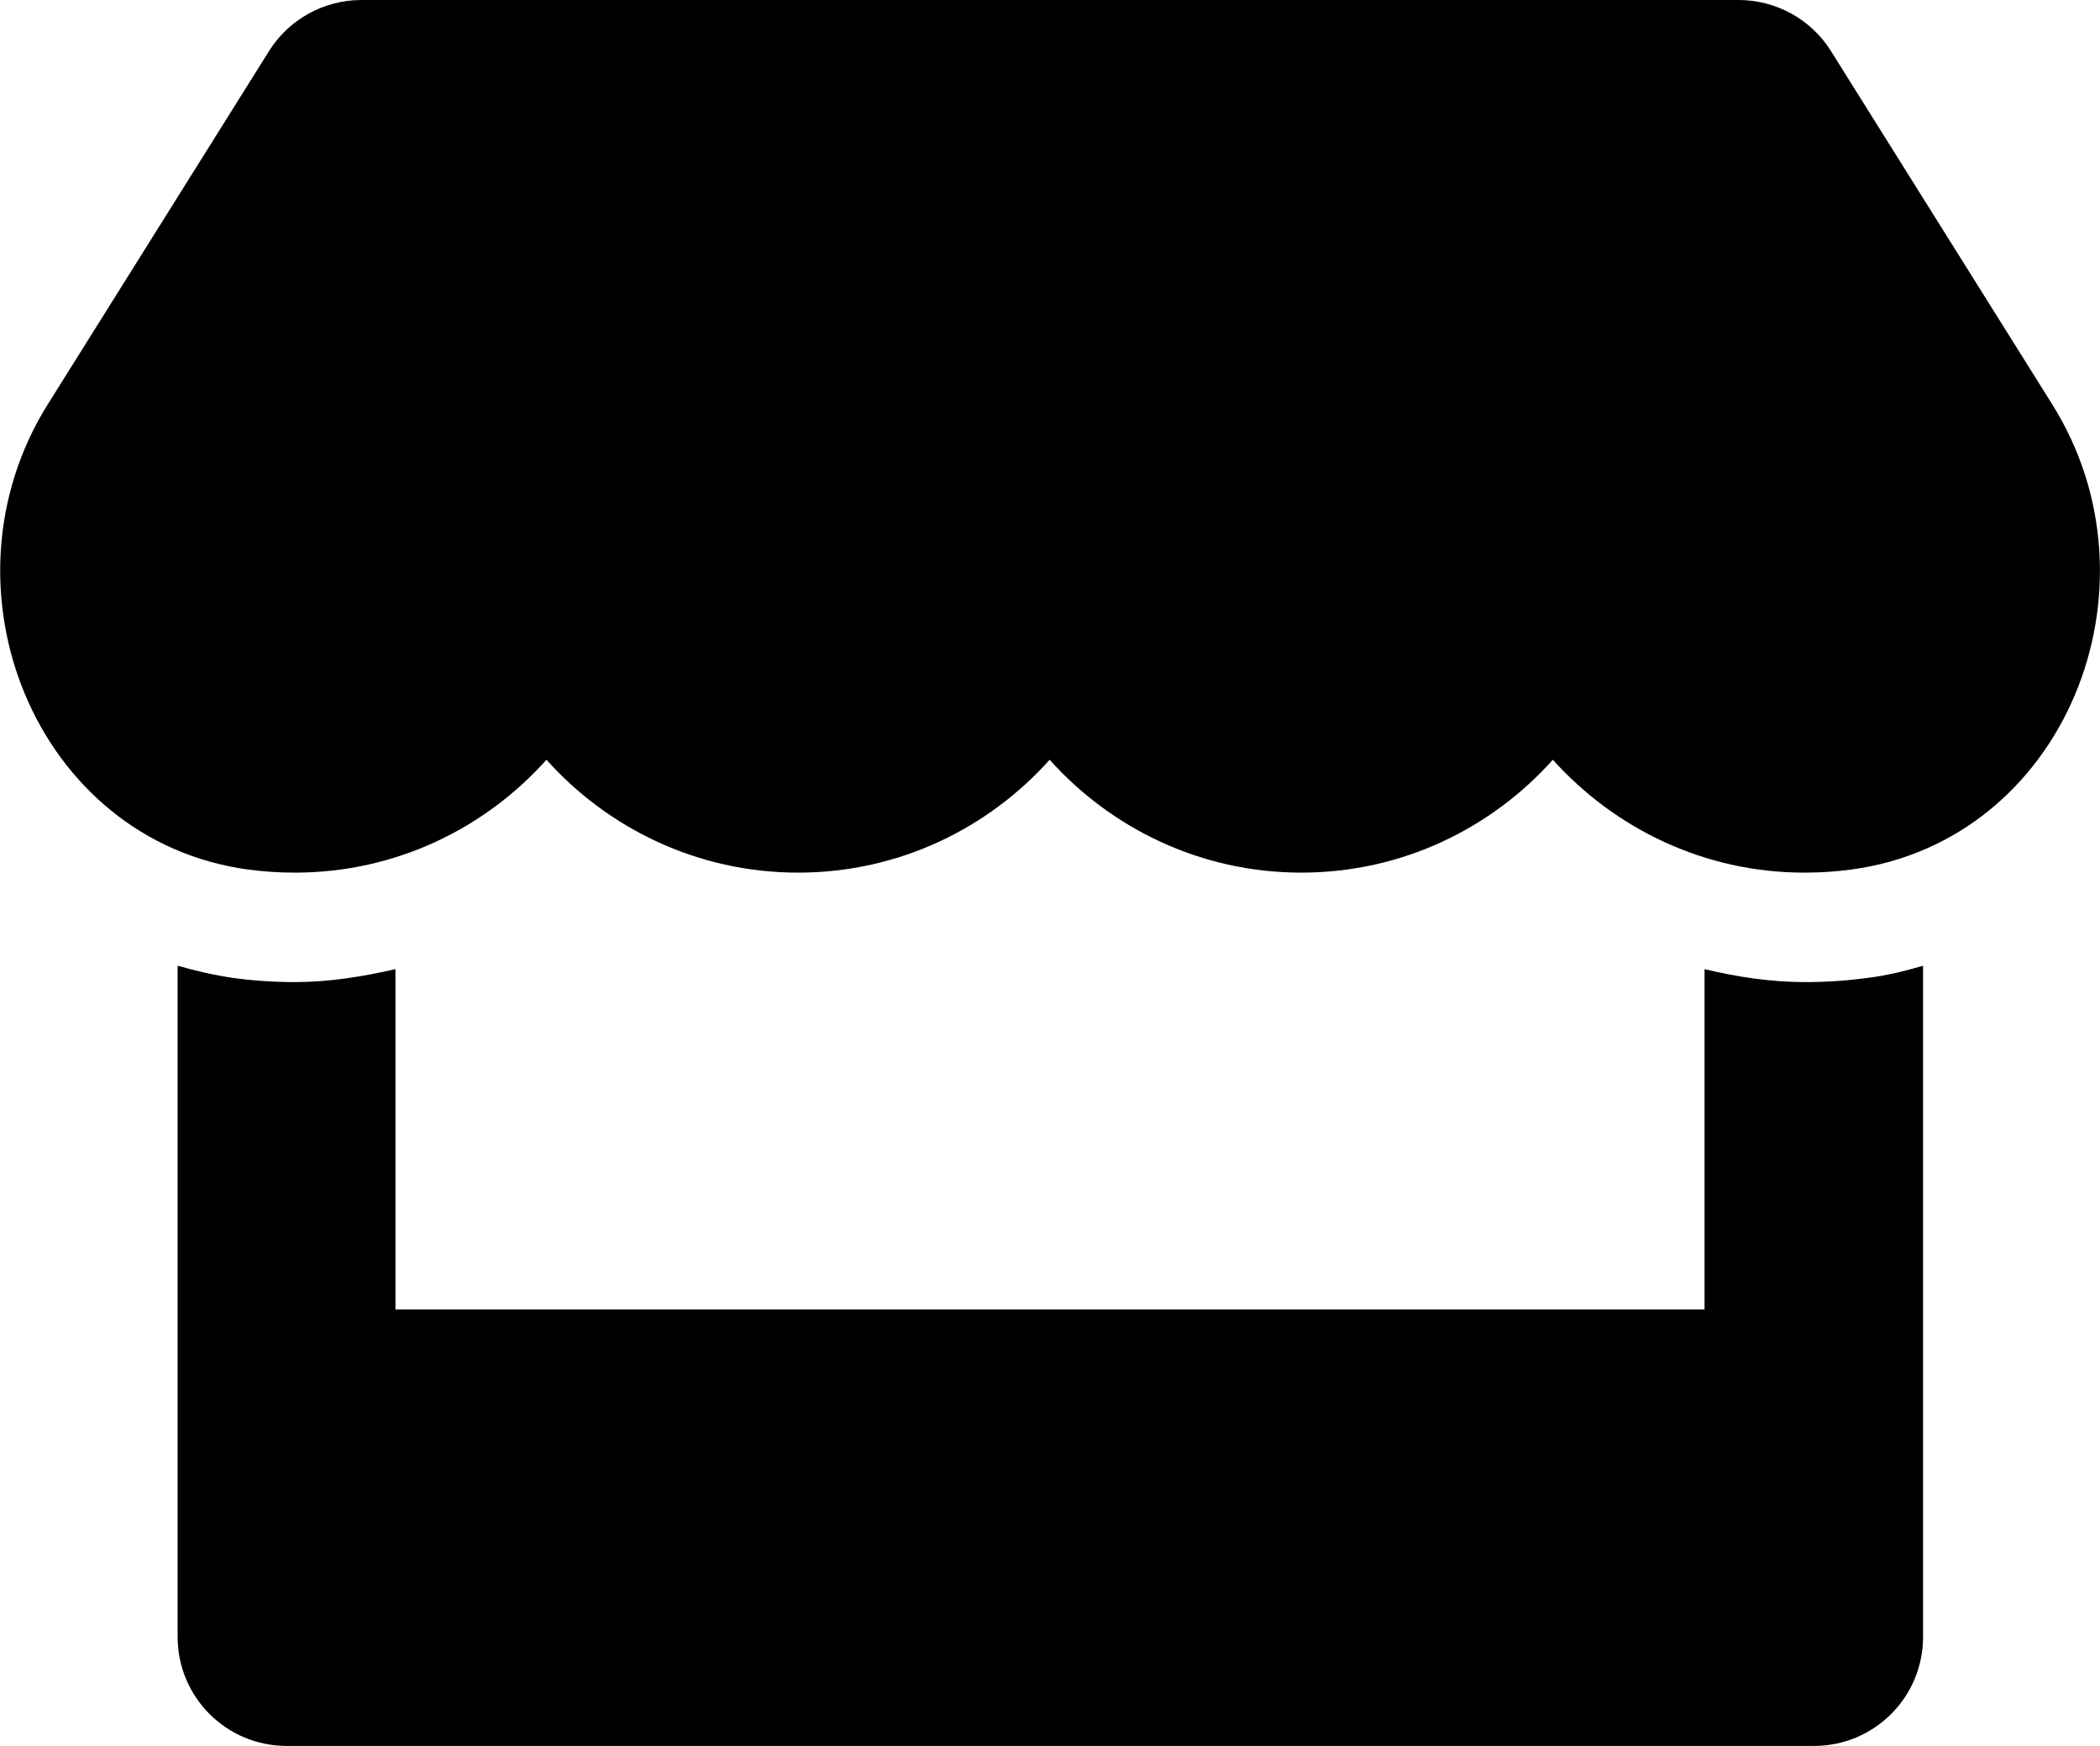
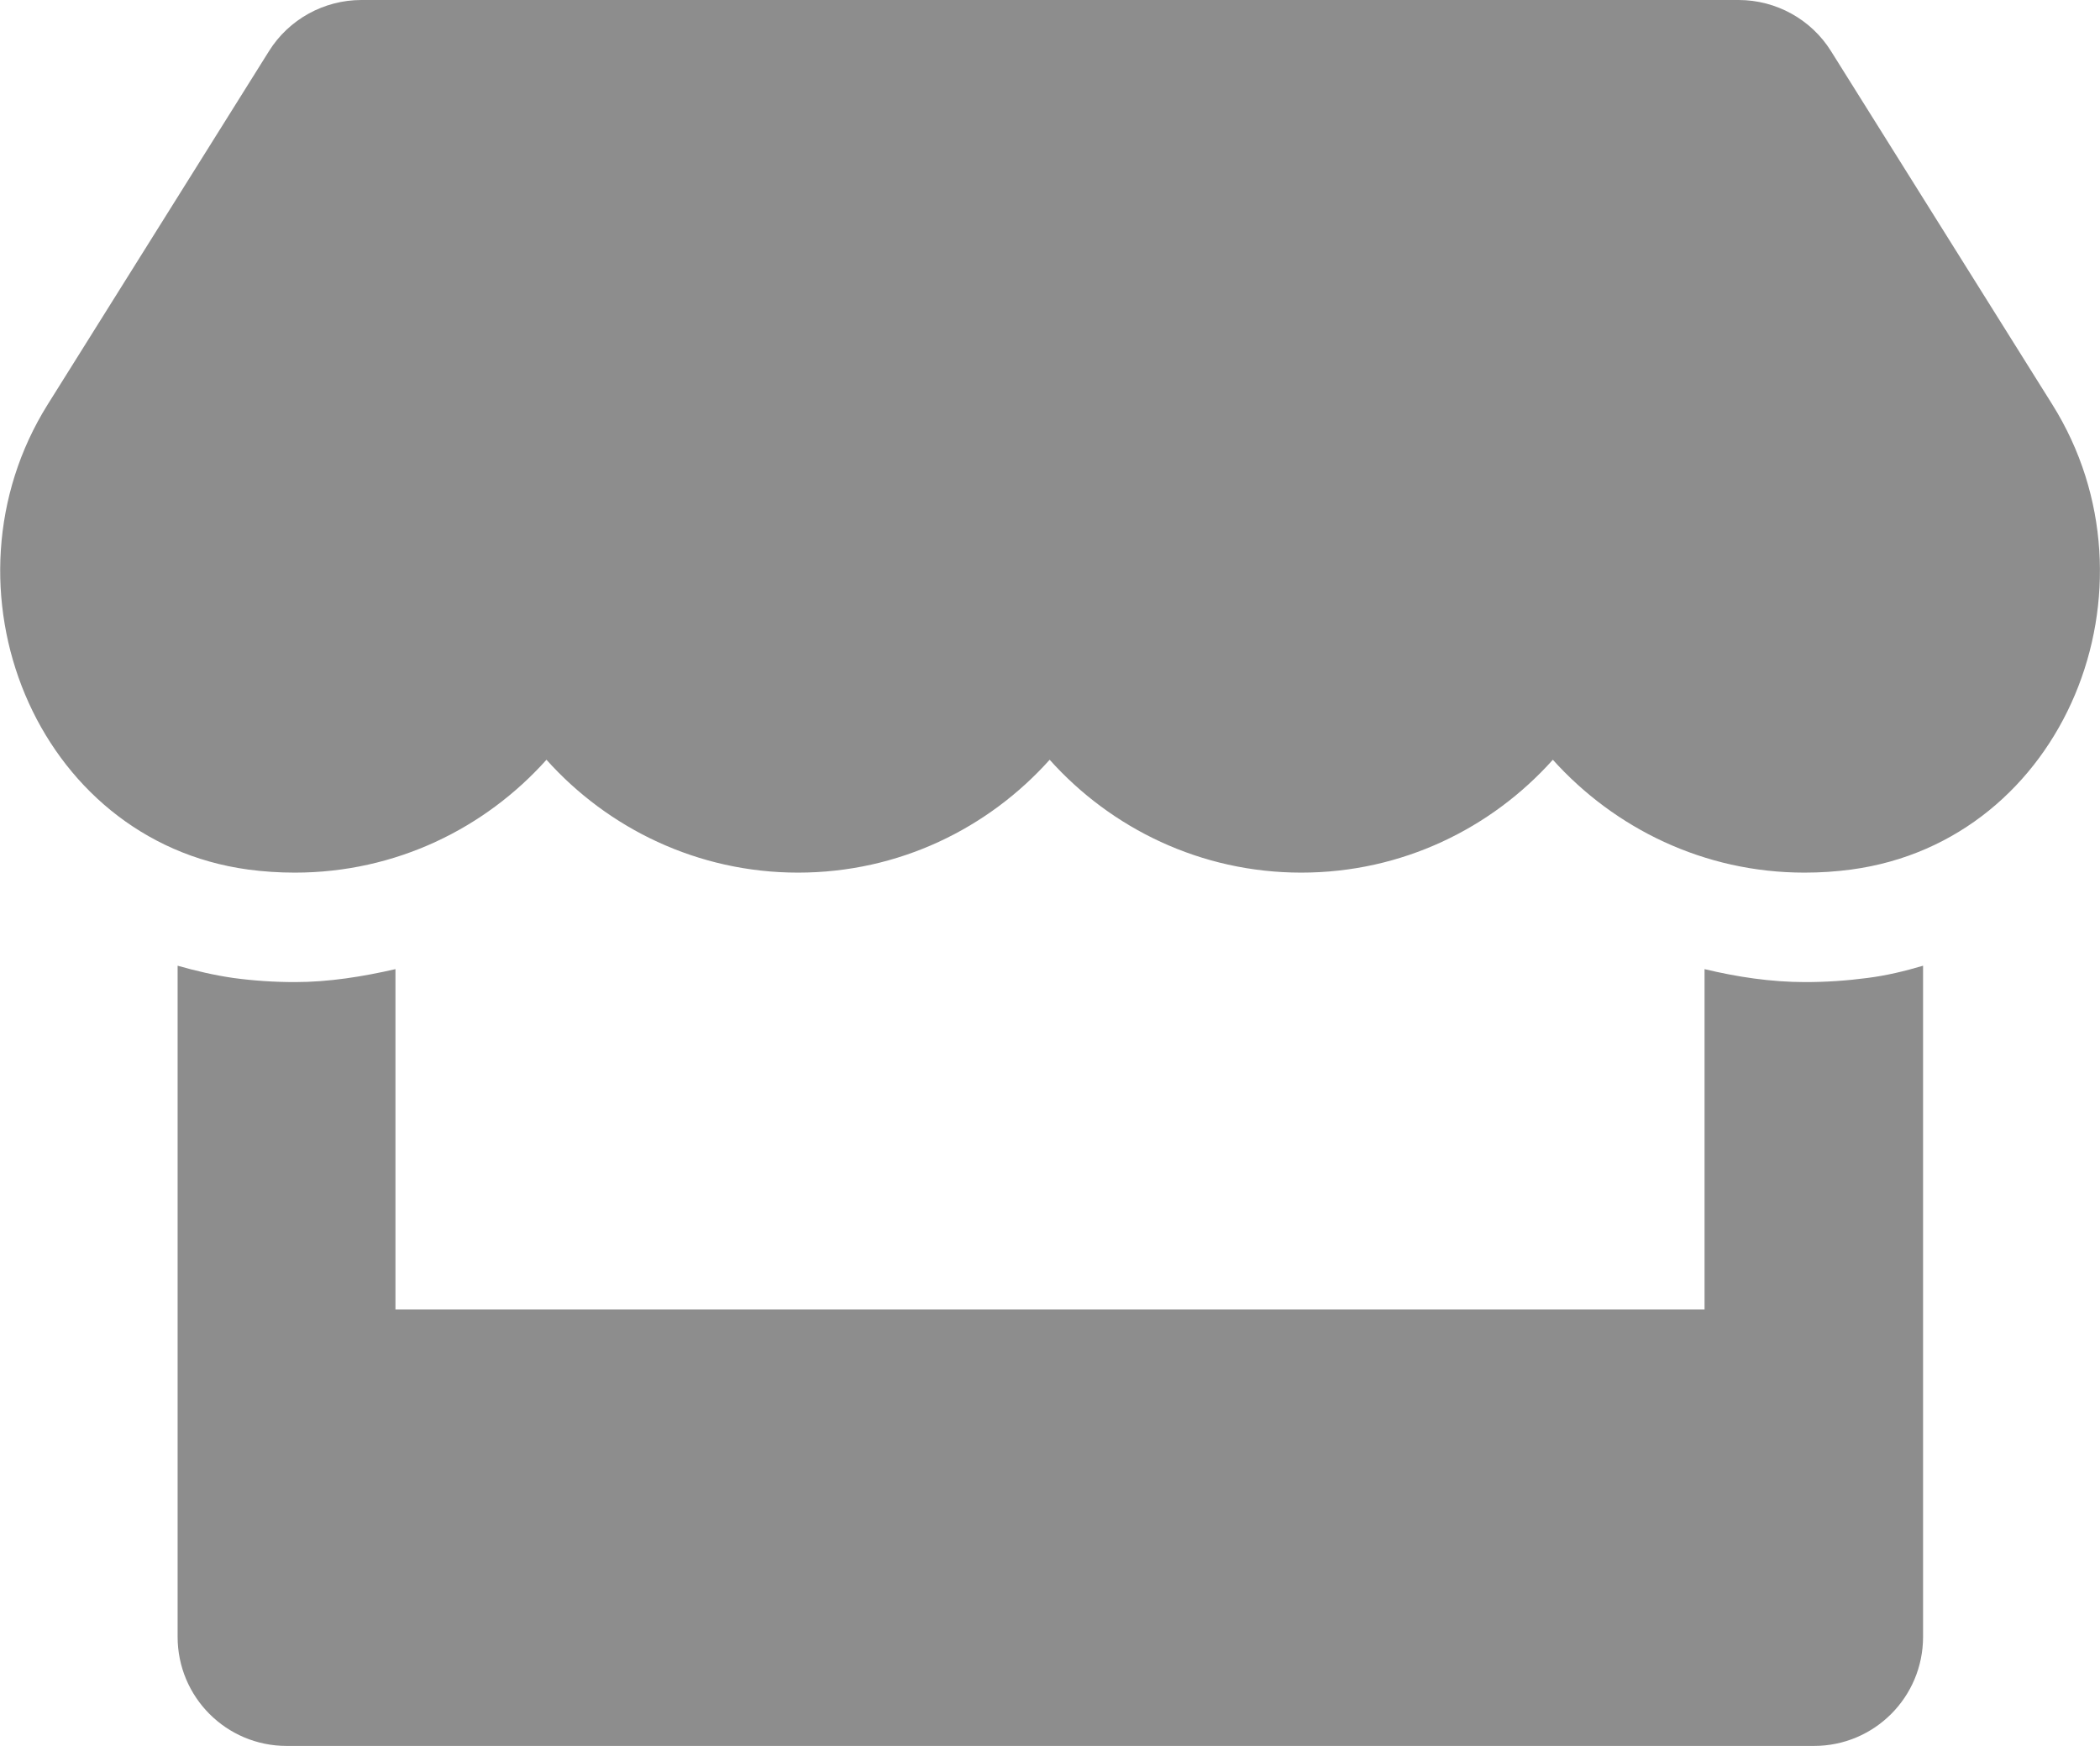
<svg xmlns="http://www.w3.org/2000/svg" viewBox="0 0 616 512">
-   <path d="M602 118.6L537.1 15C531.3 5.7 521 0 510 0H106C95 0 84.7 5.7 78.9 15L14 118.6c-33.5 53.5-3.8 127.9 58.8 136.4 4.5.6 9.1.9 13.7.9 29.6 0 55.8-13 73.8-33.1 18 20.1 44.3 33.1 73.8 33.1 29.6 0 55.8-13 73.8-33.1 18 20.1 44.3 33.1 73.8 33.1 29.6 0 55.8-13 73.8-33.1 18.1 20.1 44.3 33.1 73.8 33.1 4.7 0 9.2-.3 13.7-.9 62.8-8.4 92.6-82.8 59-136.4zM529.5 288c-10 0-19.9-1.5-29.5-3.8V384H116v-99.8c-9.6 2.2-19.5 3.8-29.5 3.8-6 0-12.1-.4-18-1.2-5.6-.8-11.1-2.1-16.4-3.6V480c0 17.7 14.3 32 32 32h448c17.7 0 32-14.3 32-32V283.2c-5.4 1.6-10.8 2.9-16.4 3.6-6.1.8-12.1 1.2-18.2 1.2z" />
+   <path fill="#8D8D8D" d="M602 118.6L537.1 15C531.3 5.7 521 0 510 0H106C95 0 84.7 5.7 78.9 15L14 118.6c-33.5 53.5-3.8 127.9 58.8 136.4 4.5.6 9.1.9 13.7.9 29.6 0 55.8-13 73.8-33.1 18 20.1 44.3 33.1 73.8 33.1 29.6 0 55.8-13 73.8-33.1 18 20.1 44.3 33.1 73.8 33.1 29.6 0 55.8-13 73.8-33.1 18.1 20.1 44.3 33.1 73.8 33.1 4.7 0 9.2-.3 13.7-.9 62.8-8.4 92.6-82.8 59-136.4zM529.5 288c-10 0-19.9-1.5-29.5-3.8V384H116v-99.8c-9.6 2.2-19.5 3.8-29.5 3.8-6 0-12.1-.4-18-1.2-5.6-.8-11.1-2.1-16.4-3.6V480c0 17.7 14.3 32 32 32h448c17.7 0 32-14.3 32-32V283.2c-5.4 1.6-10.8 2.9-16.4 3.6-6.1.8-12.1 1.2-18.2 1.2z" />
</svg>
